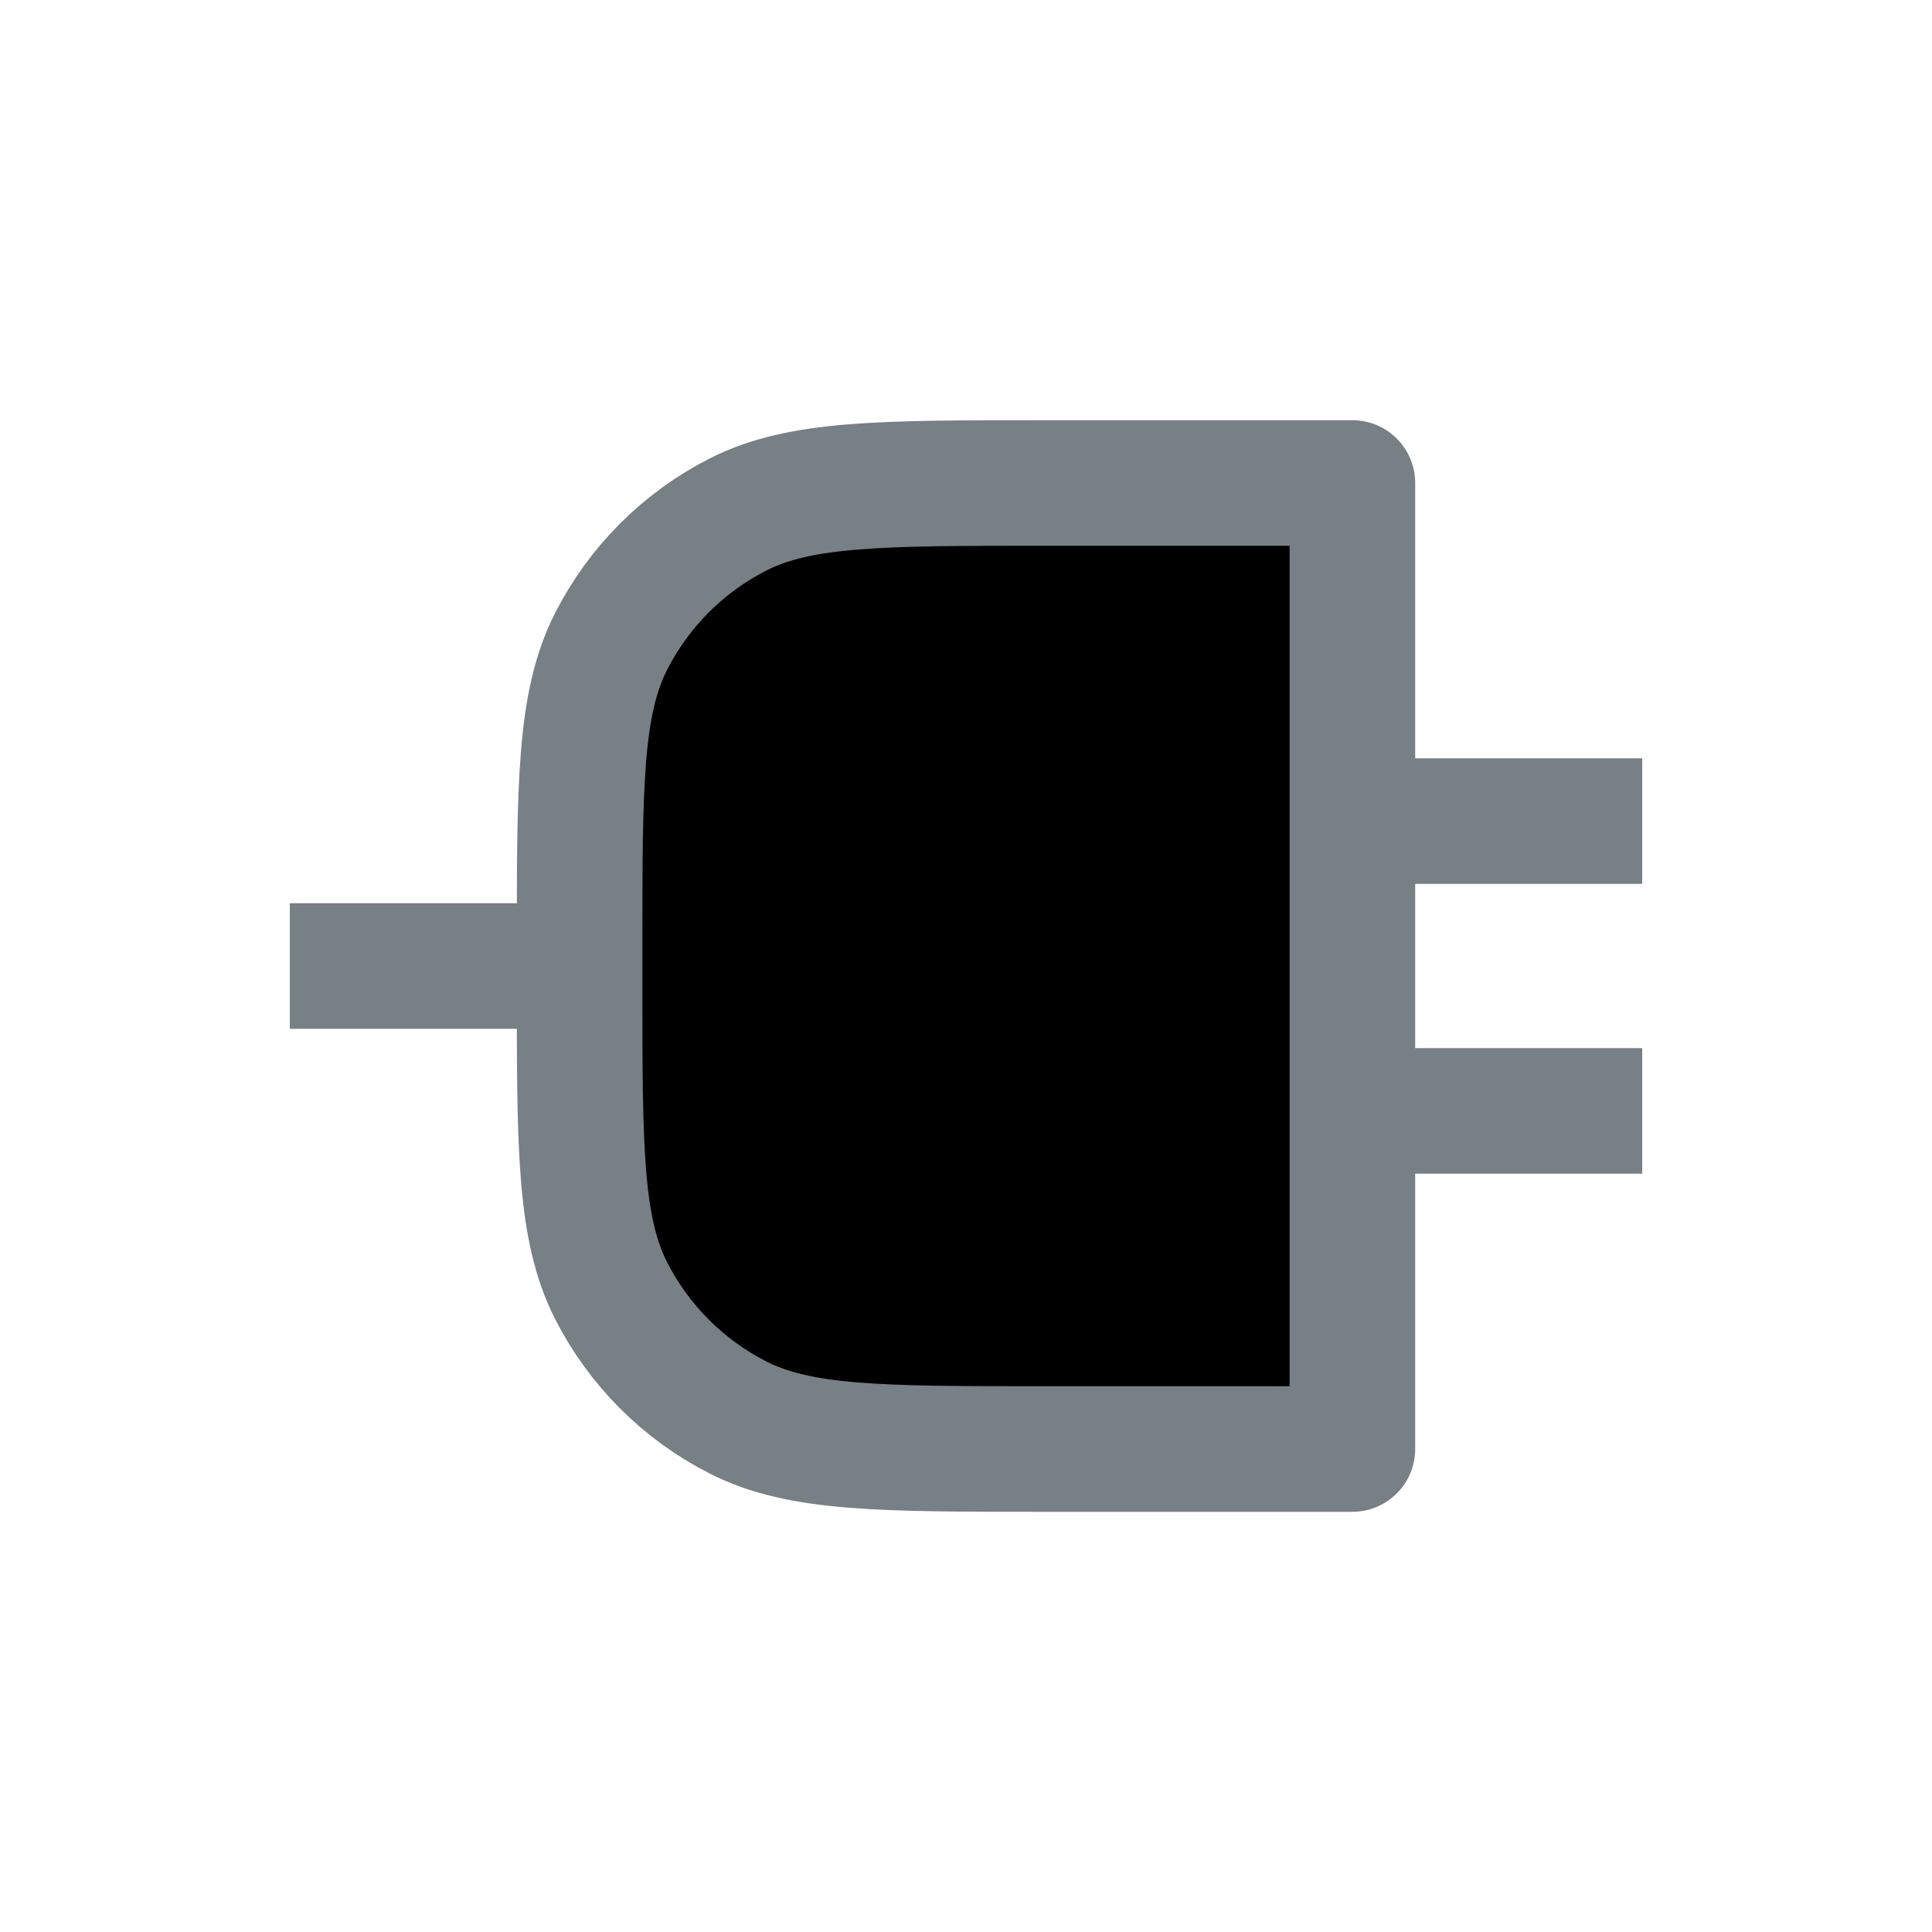
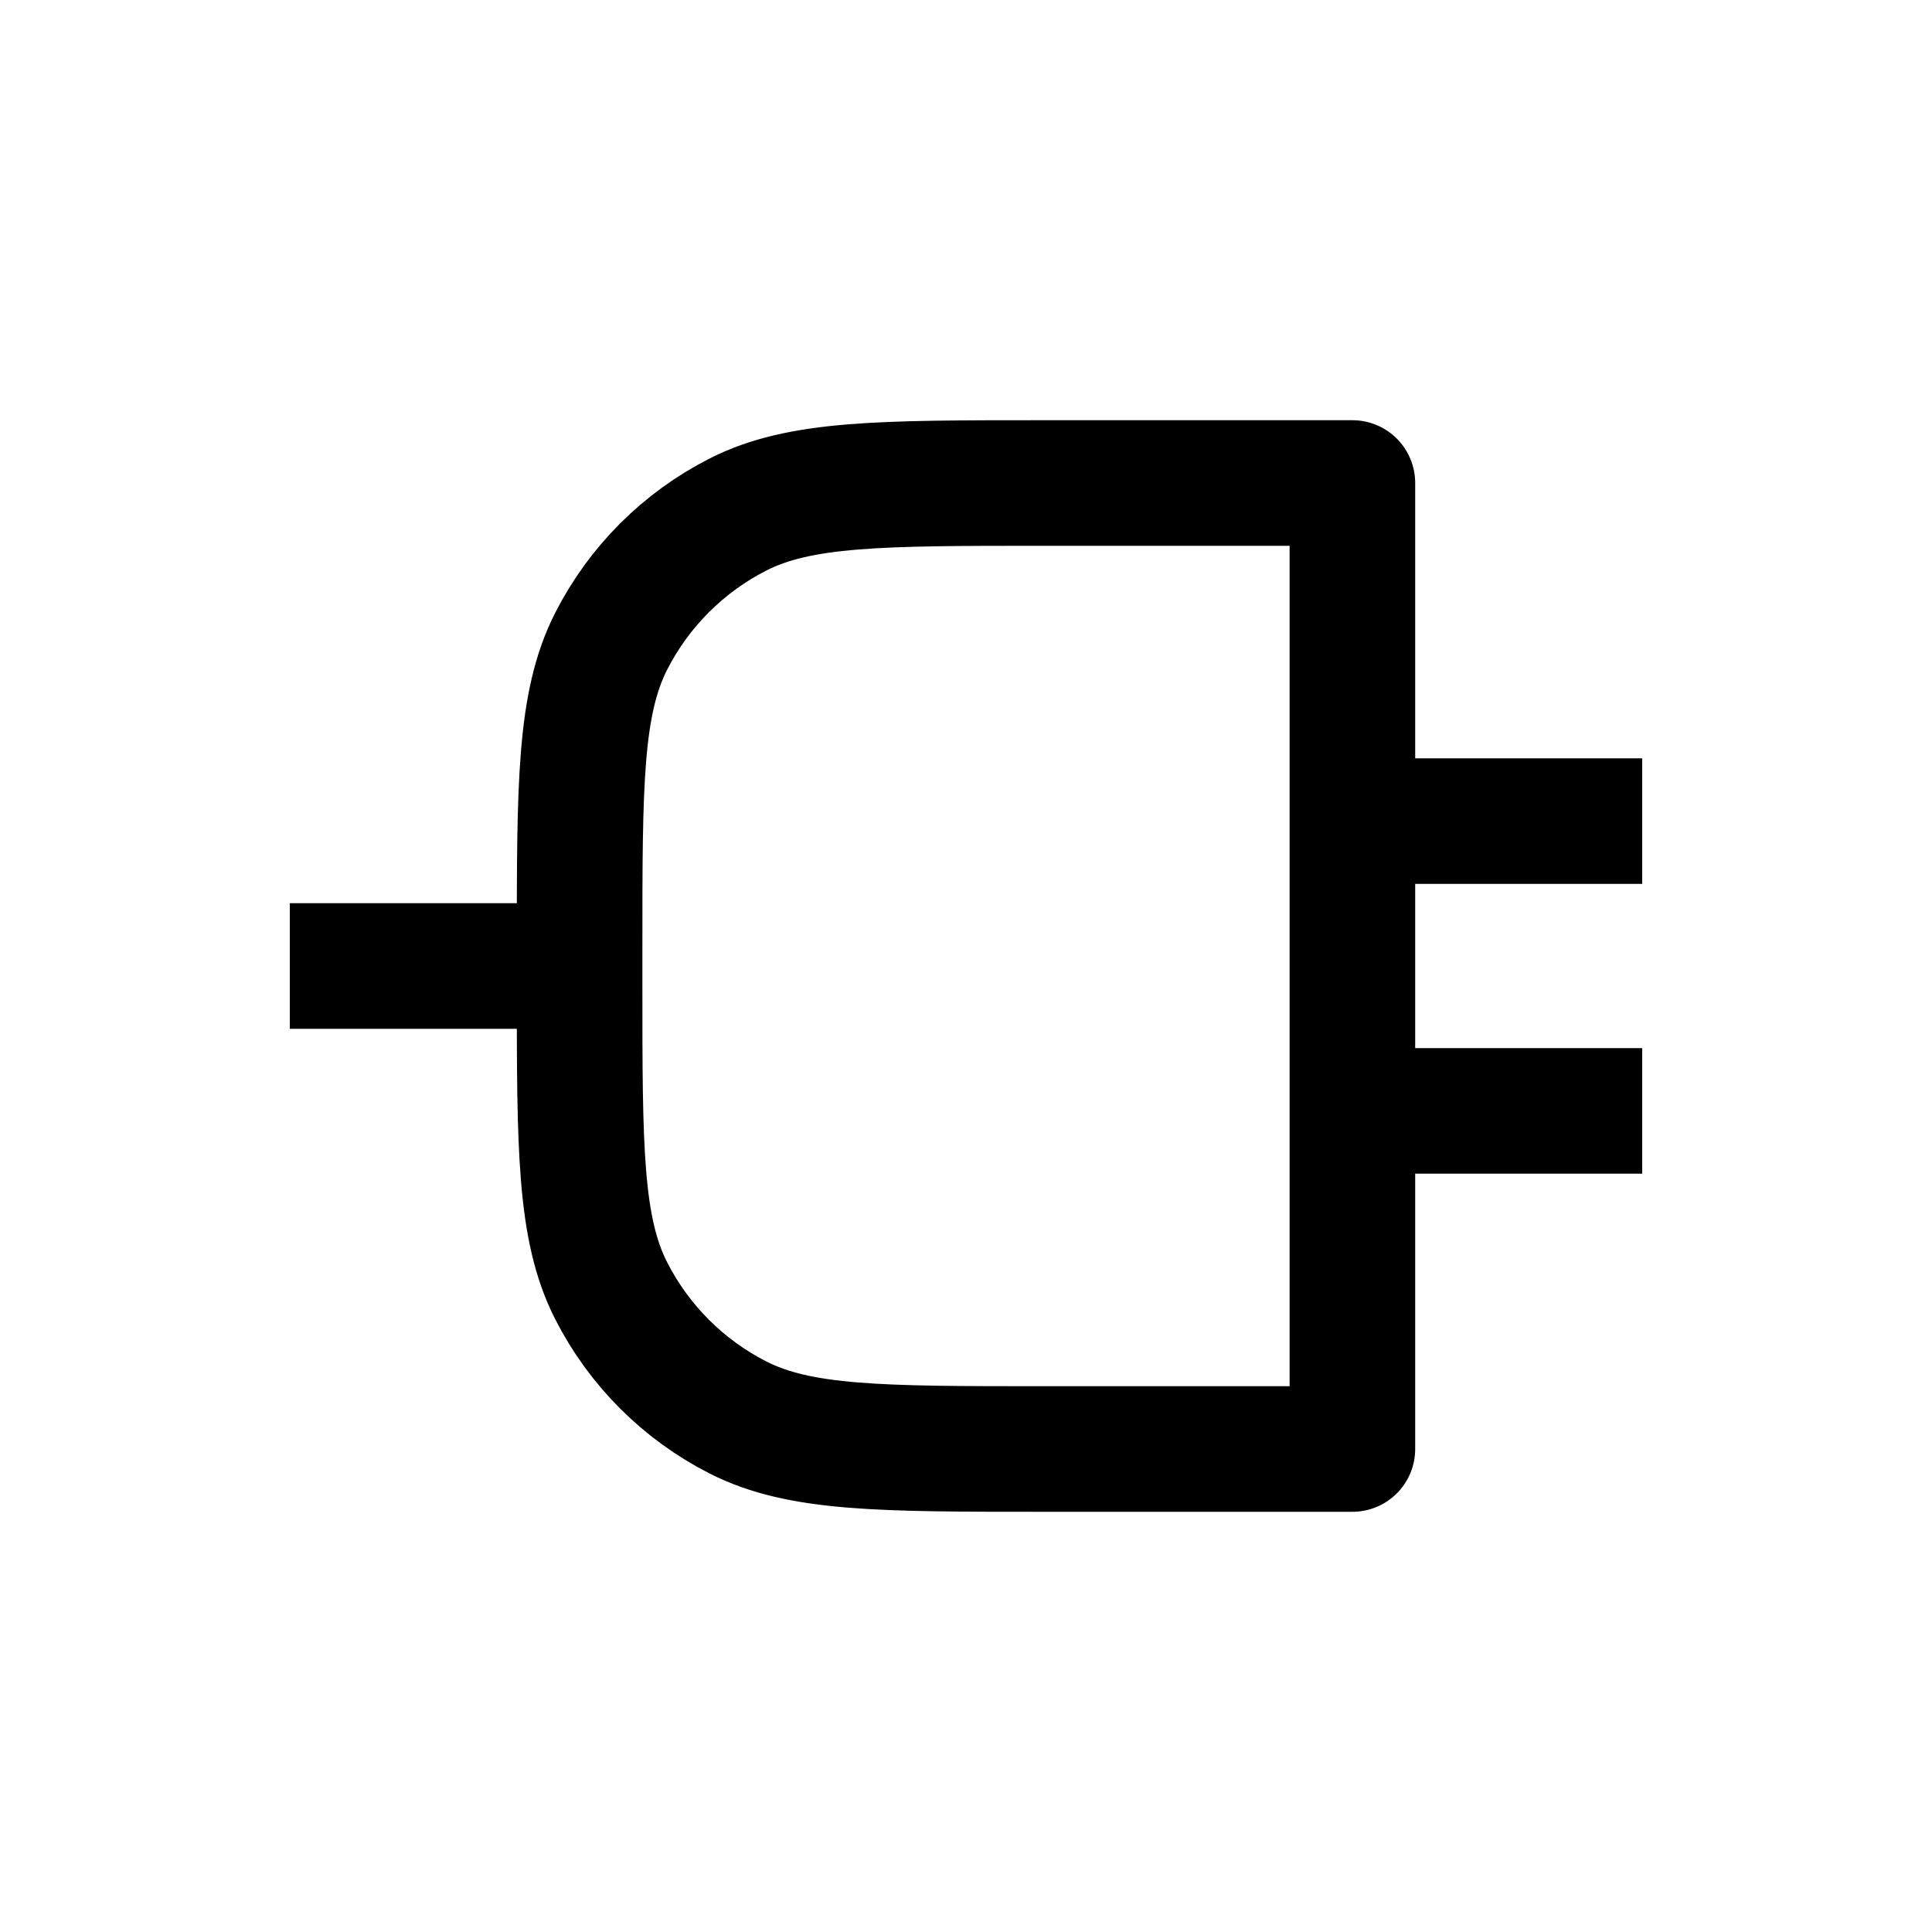
- <svg xmlns="http://www.w3.org/2000/svg" fill="currentColor" viewBox="0 0 20 20">
-   <path stroke="#778085" stroke-linejoin="round" stroke-width="1.3" d="M3 10h3M6 9.8c0-1.68 0-2.52.327-3.162a3 3 0 011.311-1.311C8.28 5 9.12 5 10.8 5H14v10h-3.2c-1.68 0-2.52 0-3.162-.327a3 3 0 01-1.311-1.311C6 12.72 6 11.88 6 10.2v-.4zM14 8.5h3M14 11.5h3" />
+ <svg xmlns="http://www.w3.org/2000/svg" fill="none" viewBox="0 0 20 20">
+   <path stroke="currentColor" stroke-linejoin="round" stroke-width="1.3" d="M3 10h3M6 9.8c0-1.68 0-2.52.327-3.162a3 3 0 011.311-1.311C8.28 5 9.12 5 10.8 5H14v10h-3.2c-1.68 0-2.52 0-3.162-.327a3 3 0 01-1.311-1.311C6 12.72 6 11.88 6 10.2v-.4zM14 8.5h3M14 11.5h3" />
</svg>
